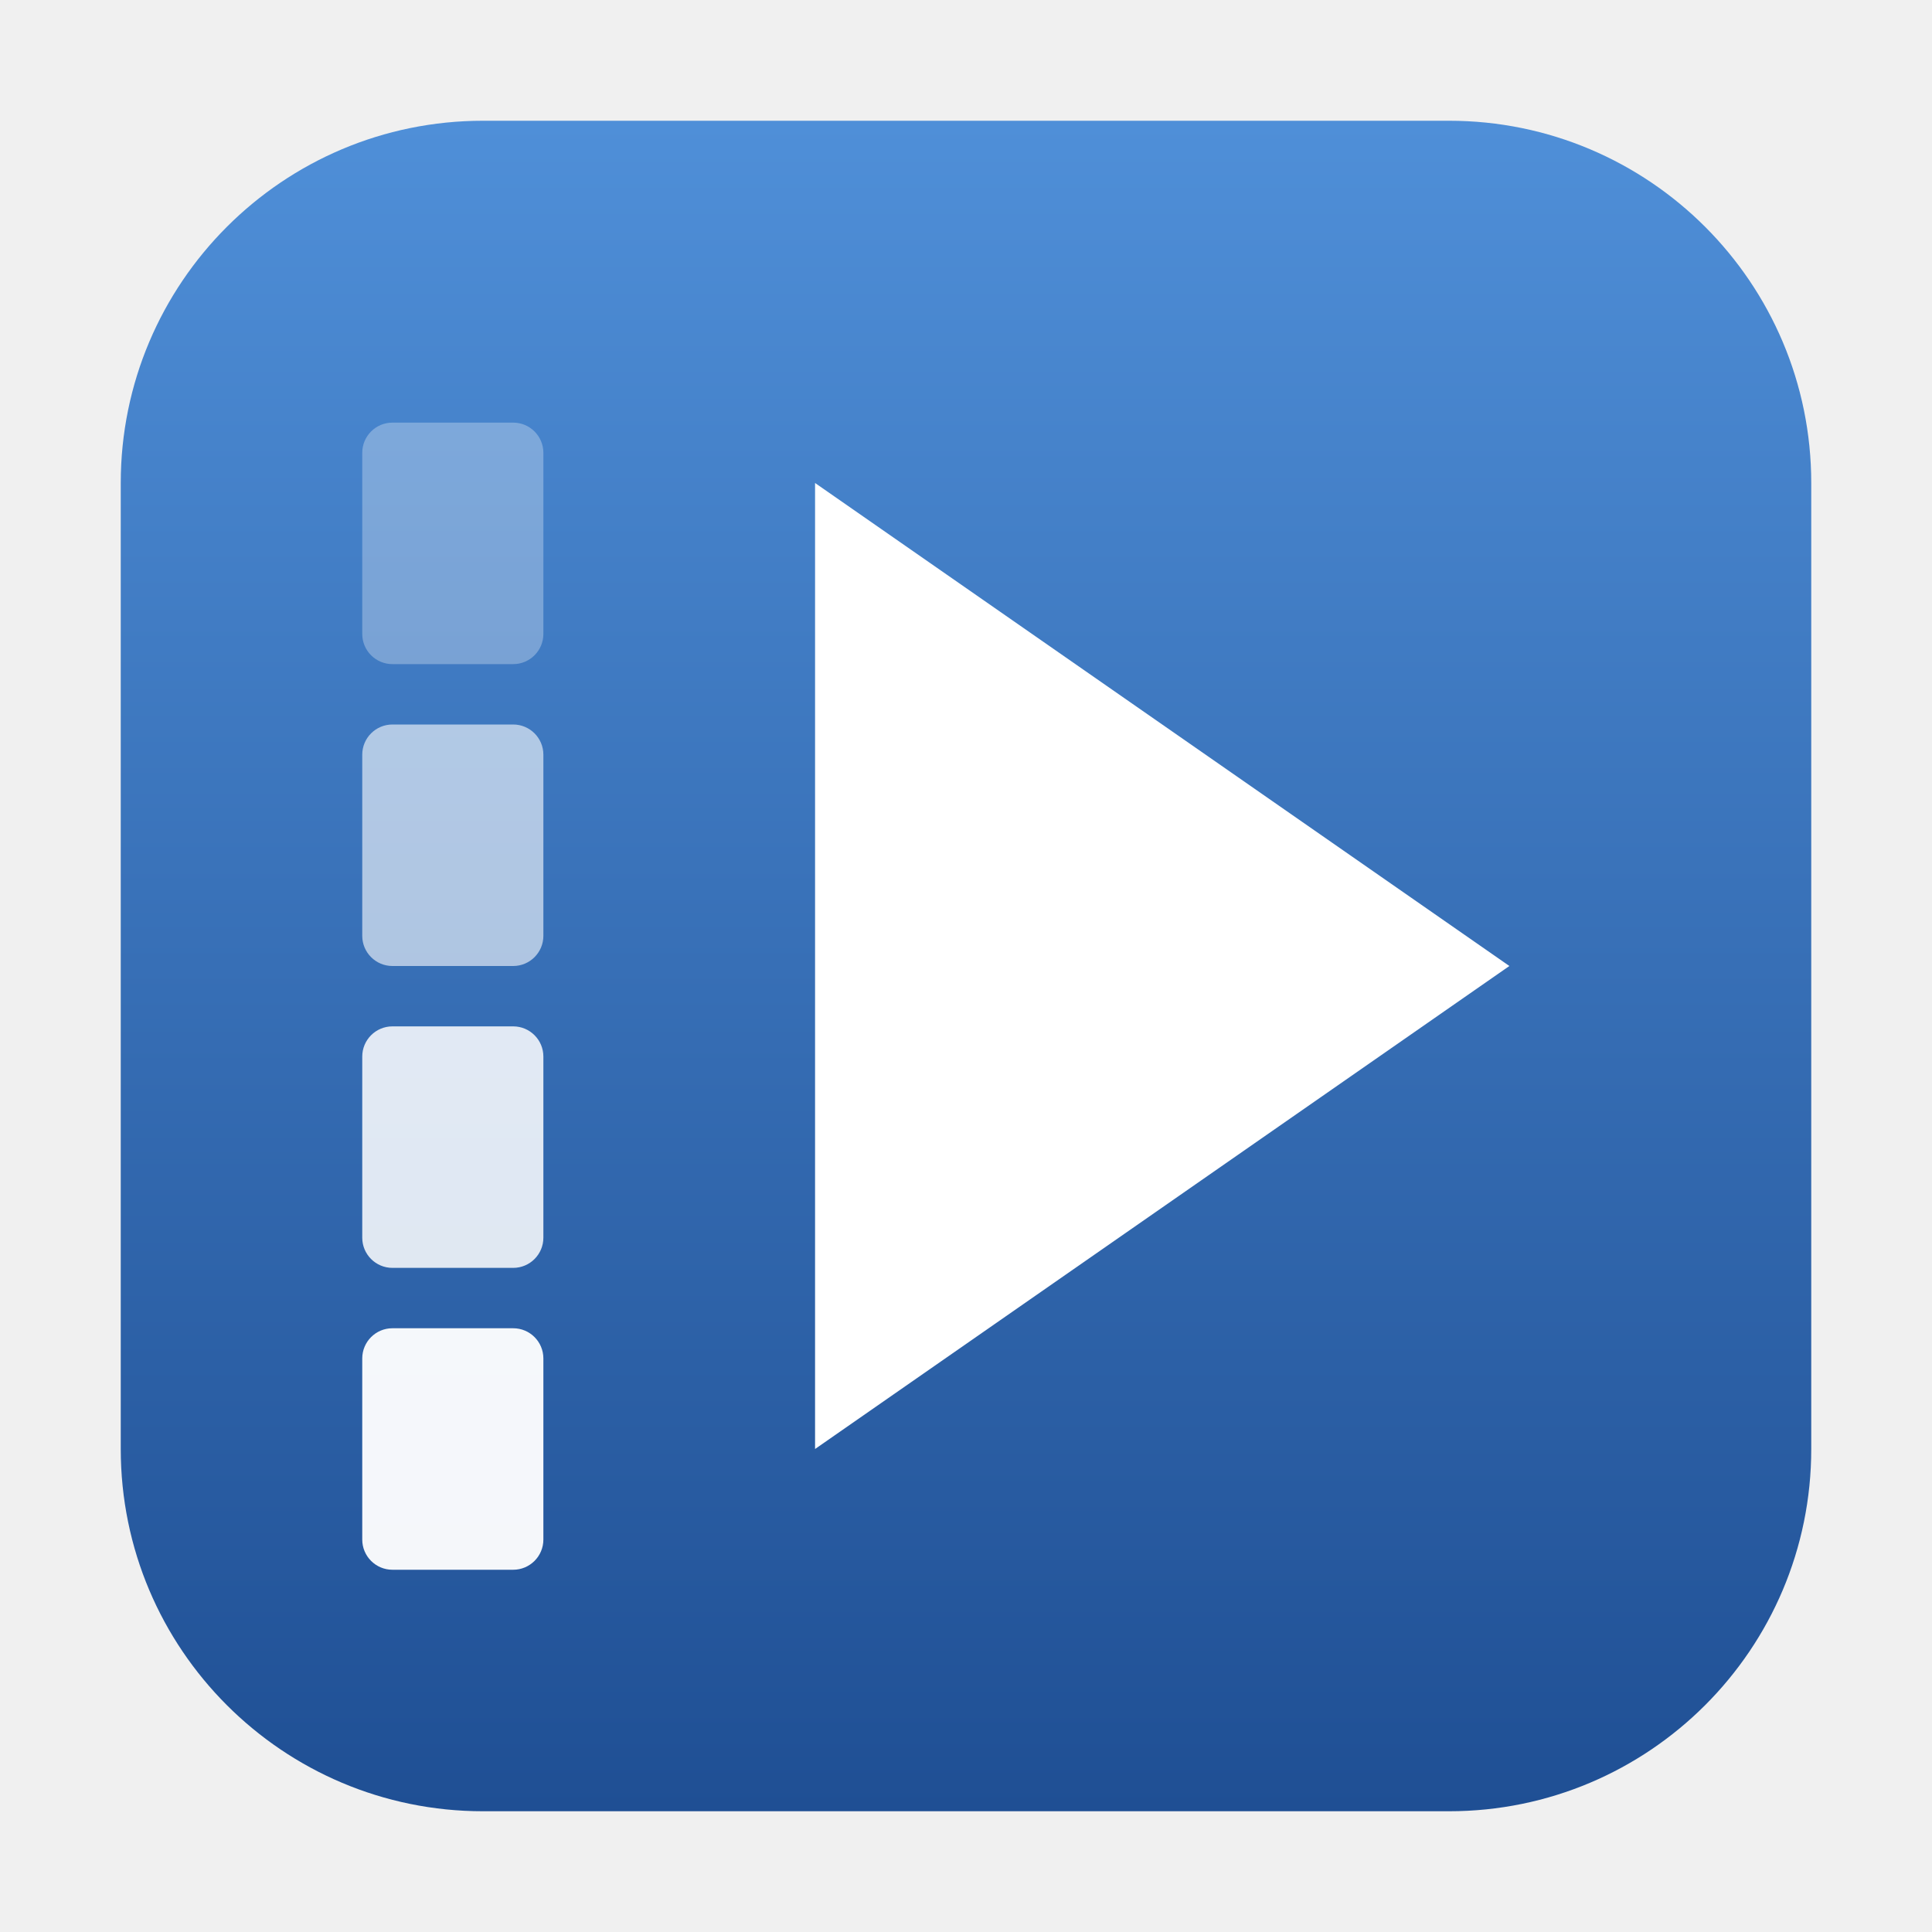
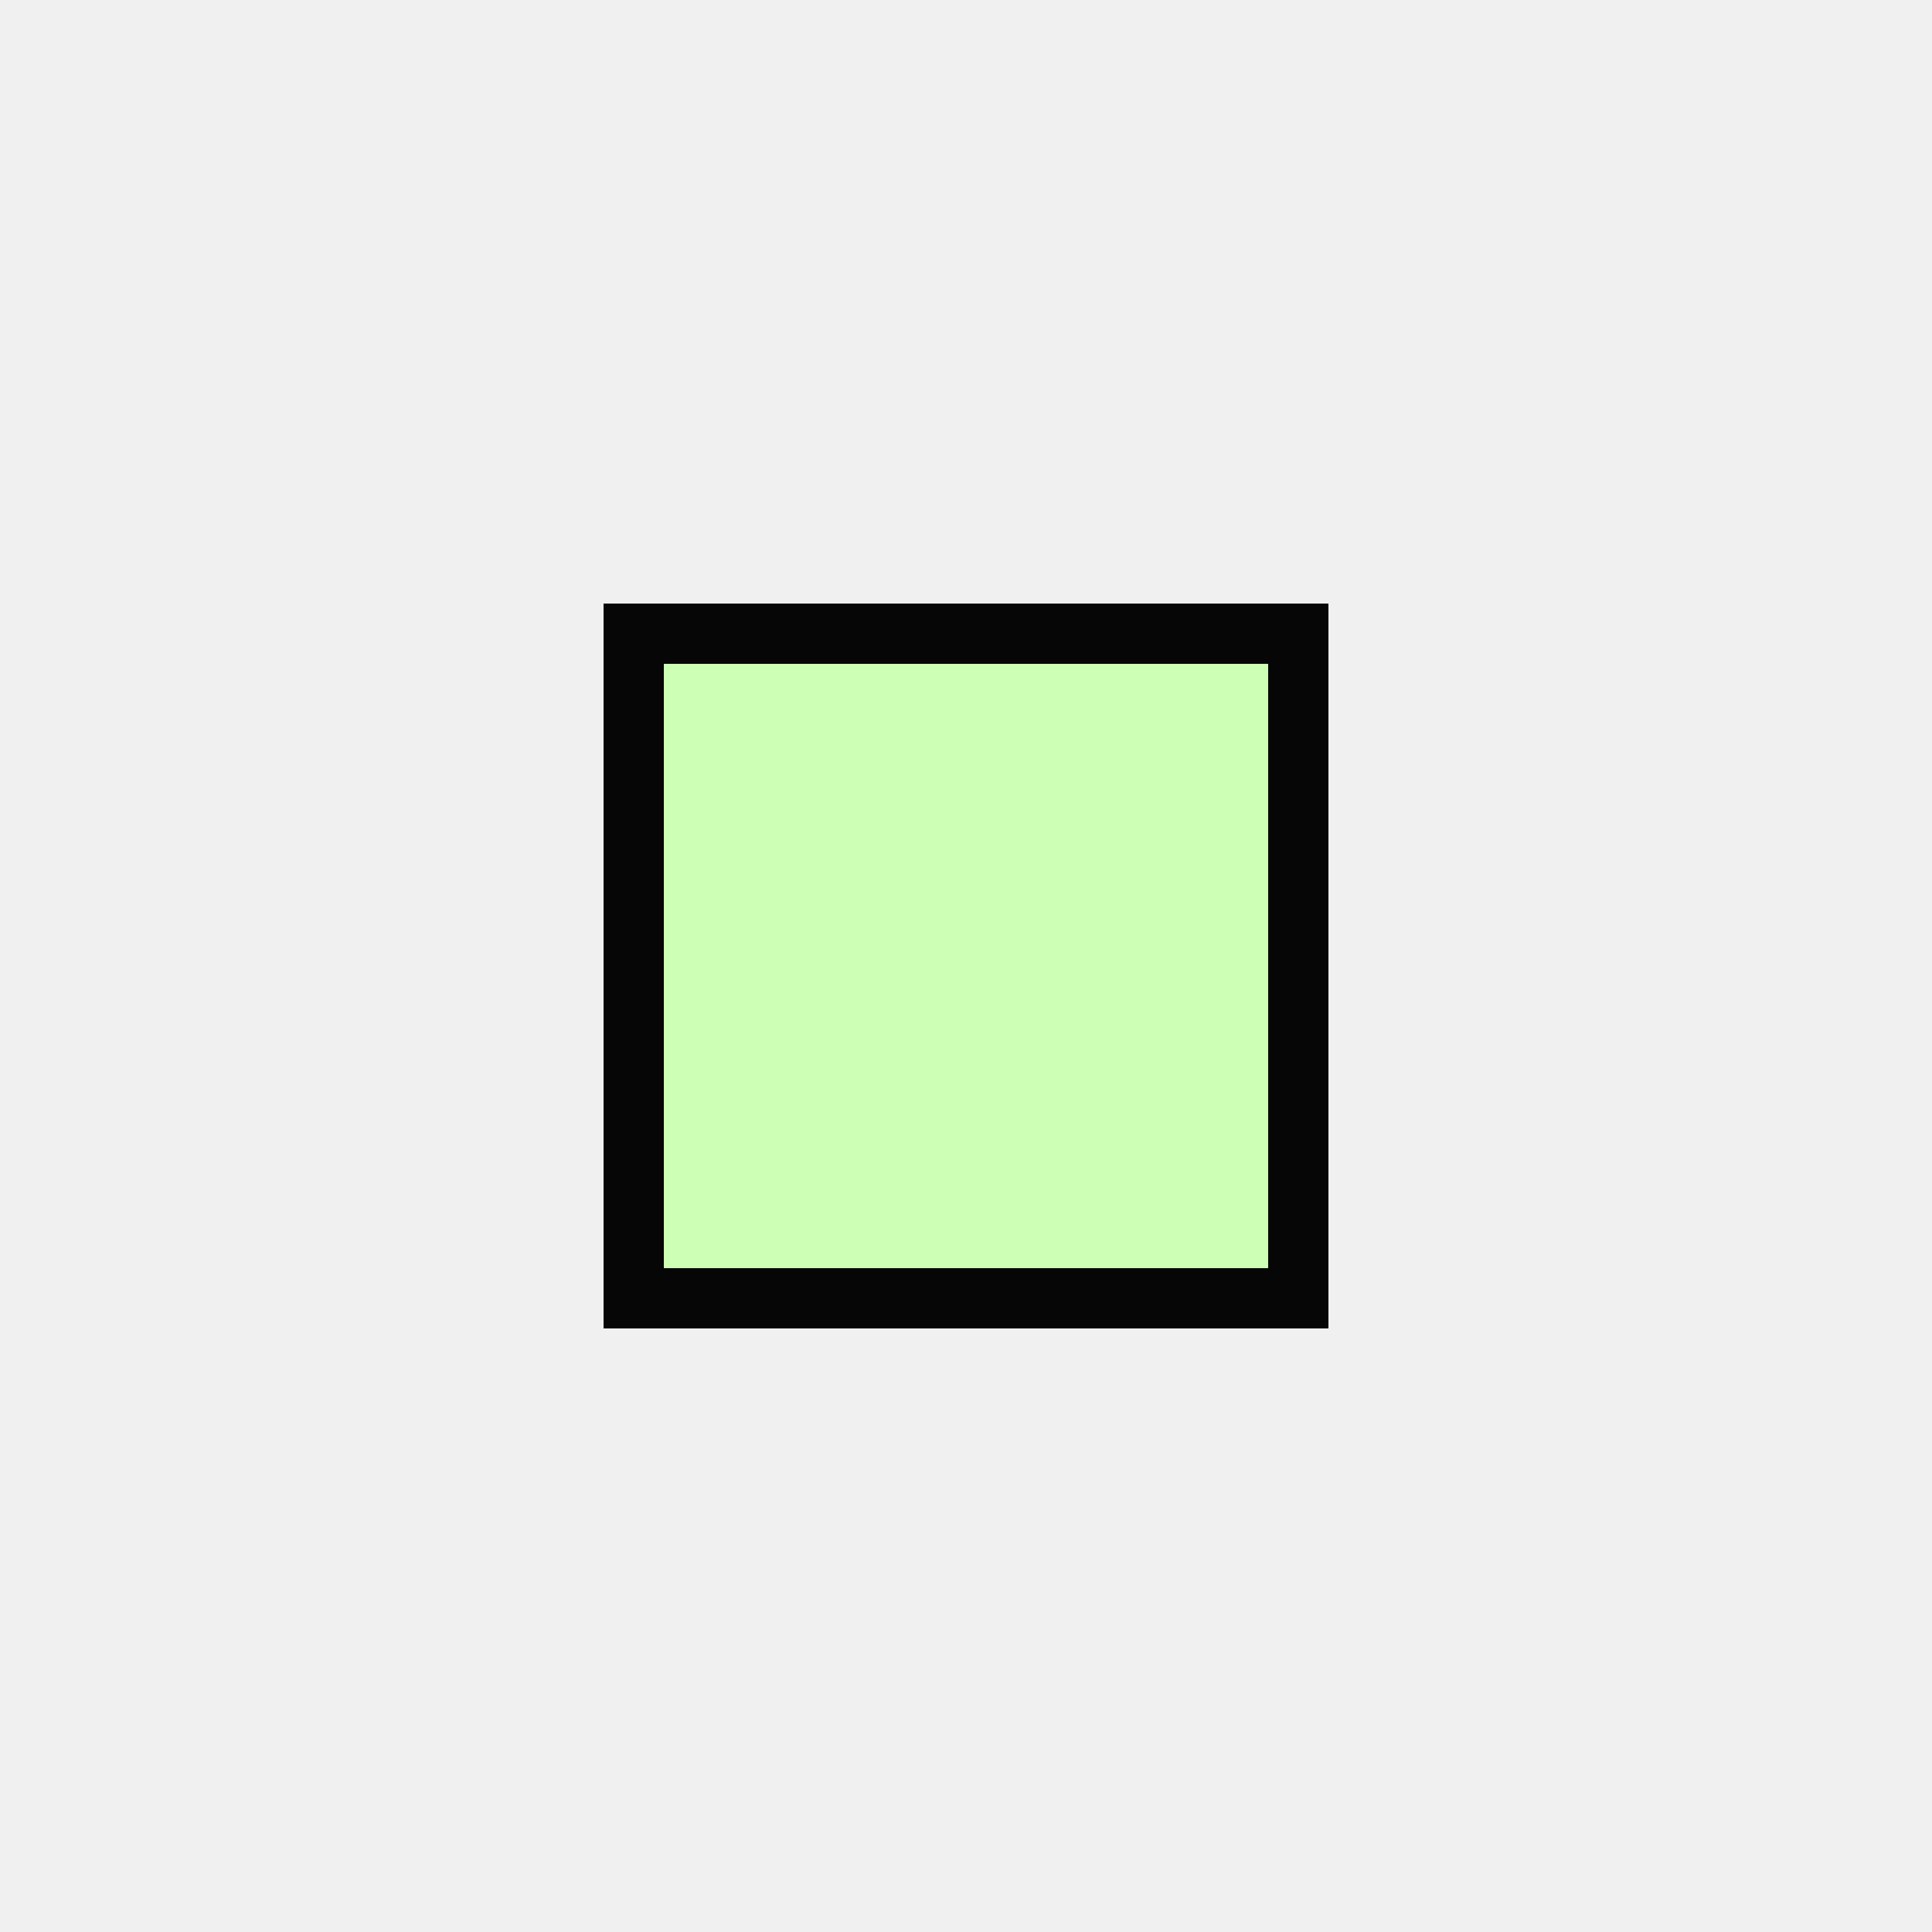
- <svg xmlns="http://www.w3.org/2000/svg" width="64" height="64" viewBox="0 0 64 64">
-   <defs>
-     <linearGradient id="bg" x1="0" y1="0" x2="0" y2="1">
-       <stop offset="0" stop-color="#4f8fd8" />
-       <stop offset="1" stop-color="#1f4f94" />
-     </linearGradient>
-   </defs>
-   <rect x="4" y="4" width="56" height="56" rx="12" fill="url(#bg)" />
-   <g fill="#ffffff">
-     <rect x="12" y="44" width="6" height="8" rx="1" opacity="0.95" />
-     <rect x="12" y="34" width="6" height="8" rx="1" opacity="0.85" />
-     <rect x="12" y="24" width="6" height="8" rx="1" opacity="0.6" />
-     <rect x="12" y="14" width="6" height="8" rx="1" opacity="0.3" />
-   </g>
-   <path d="M27 16 L50 32 L27 48 Z" fill="#ffffff" />
+ <svg xmlns="http://www.w3.org/2000/svg" width="32" height="32" viewBox="0 0 32 32" shape-rendering="crispEdges">
+   <rect x="10.5" y="10.5" width="11" height="11" fill="#cdffb4" stroke="#060606" stroke-width="1" />
</svg>
